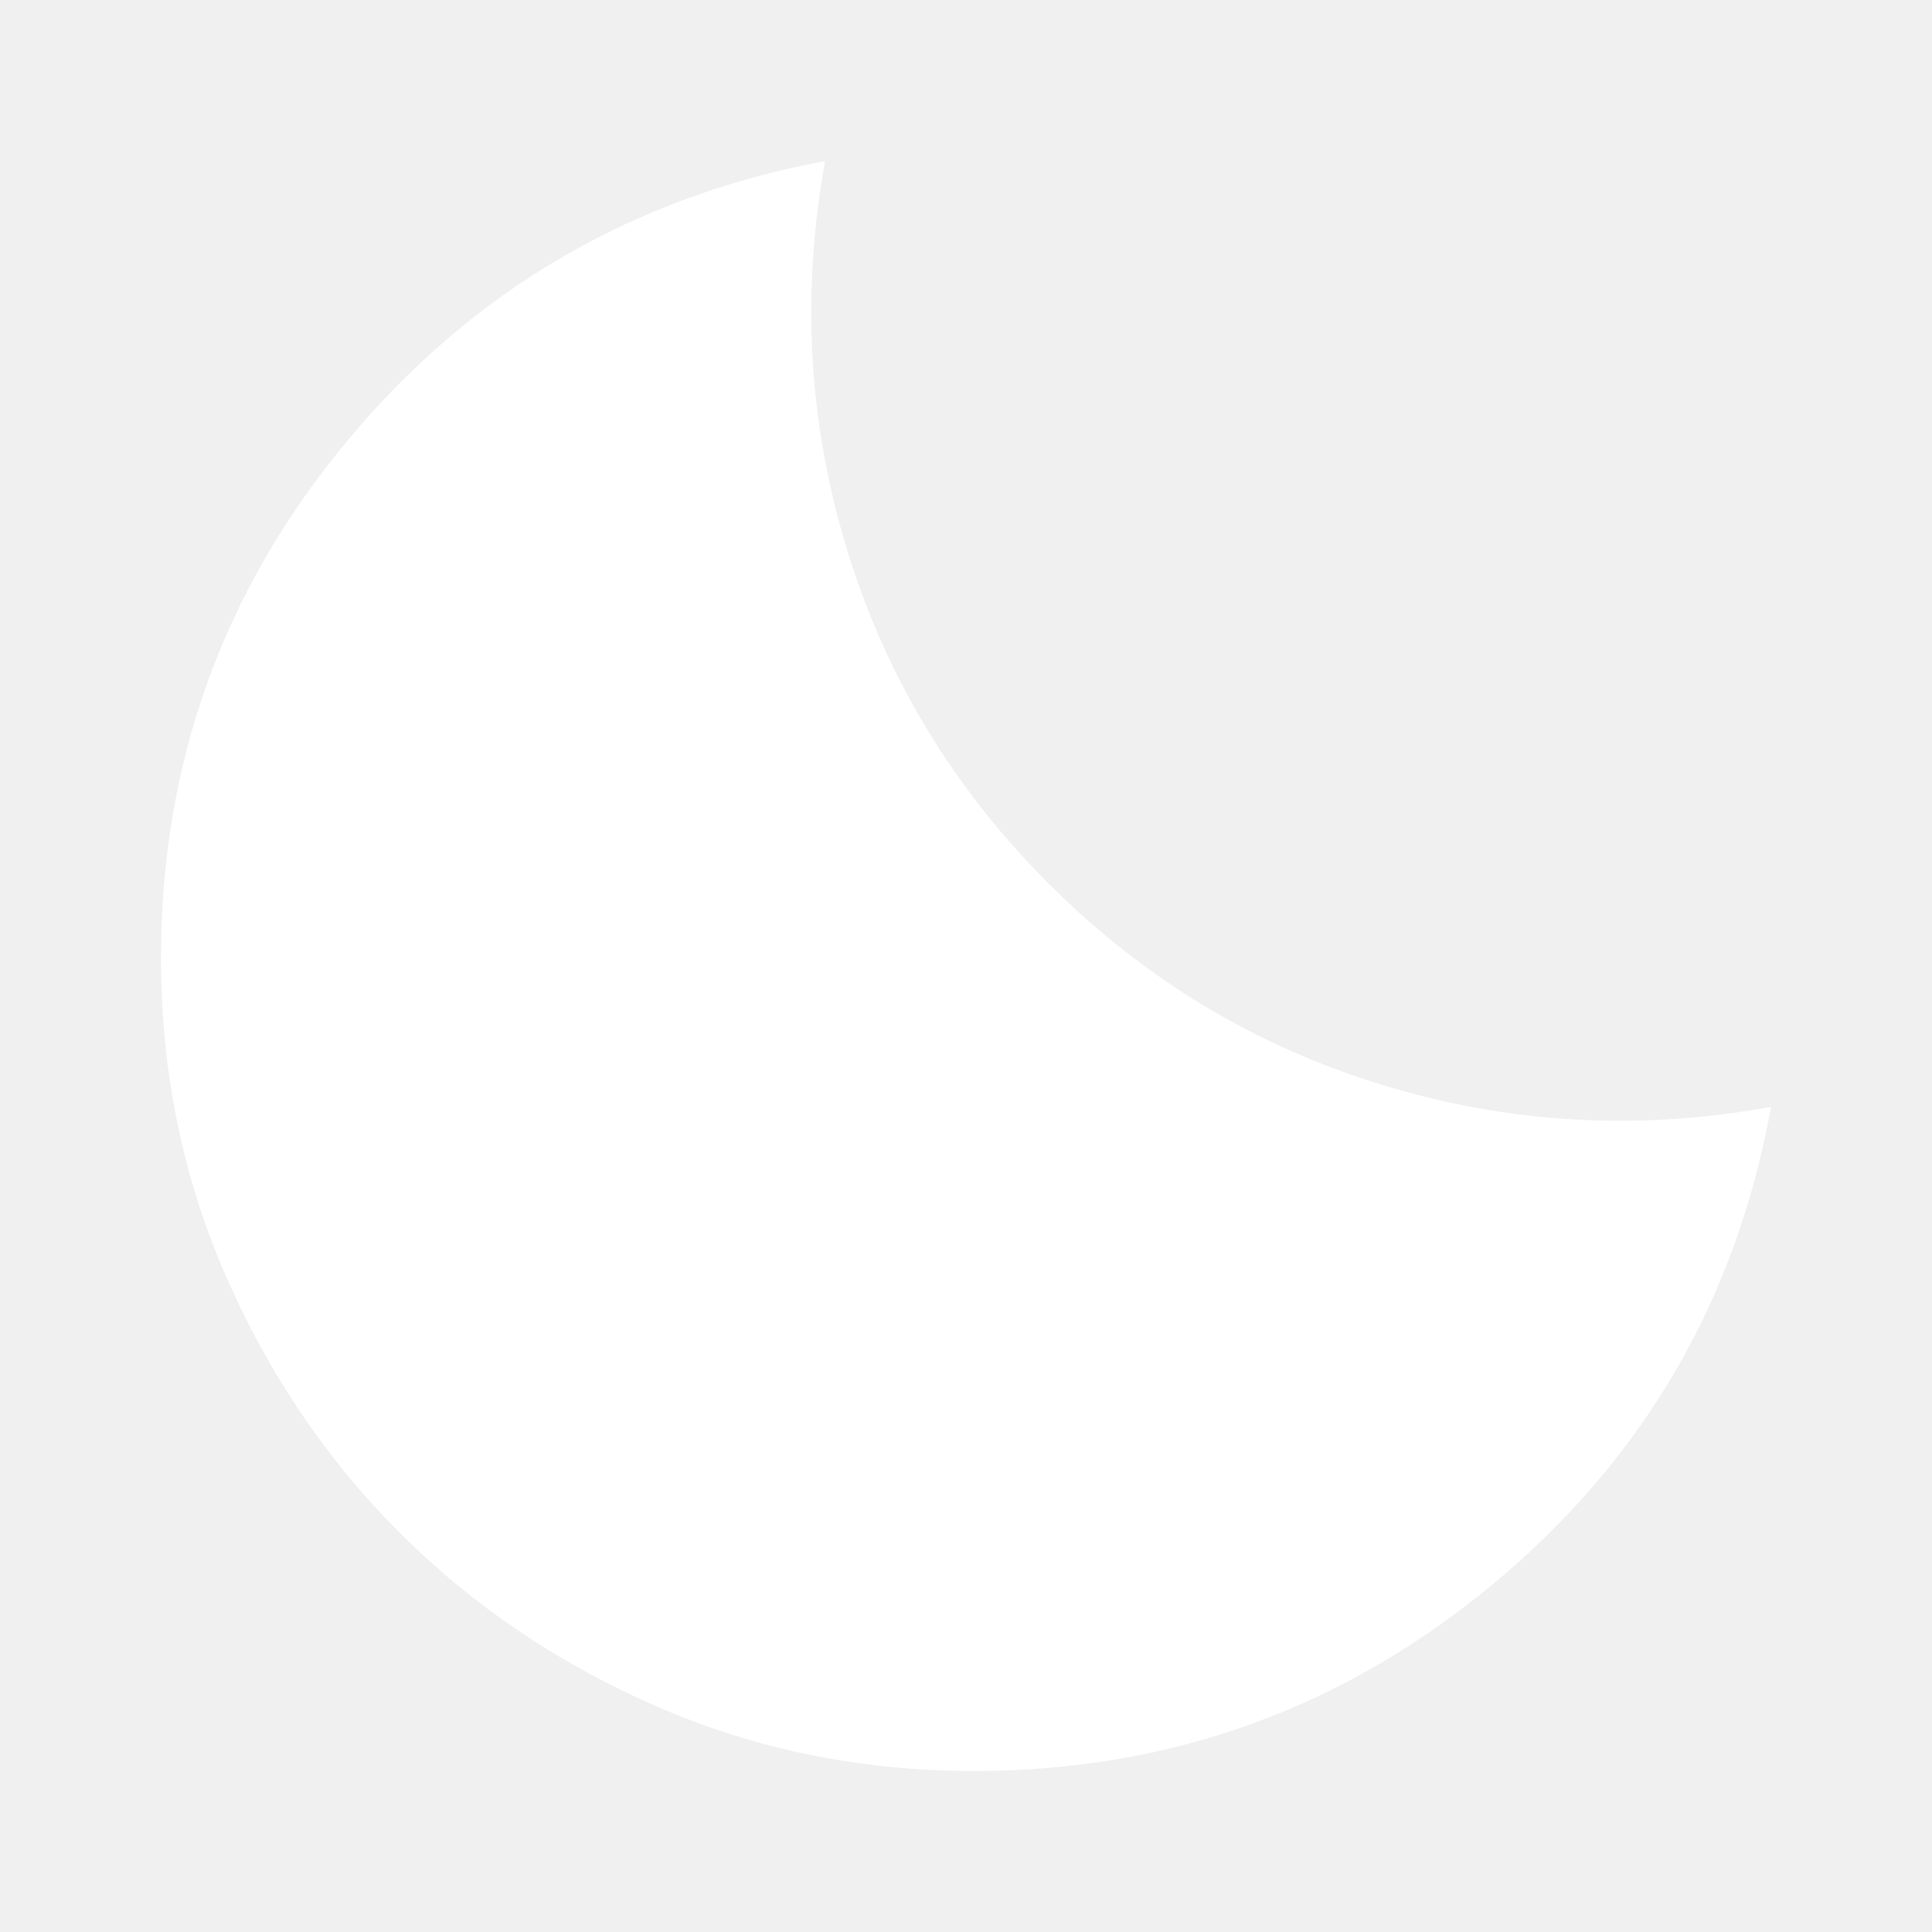
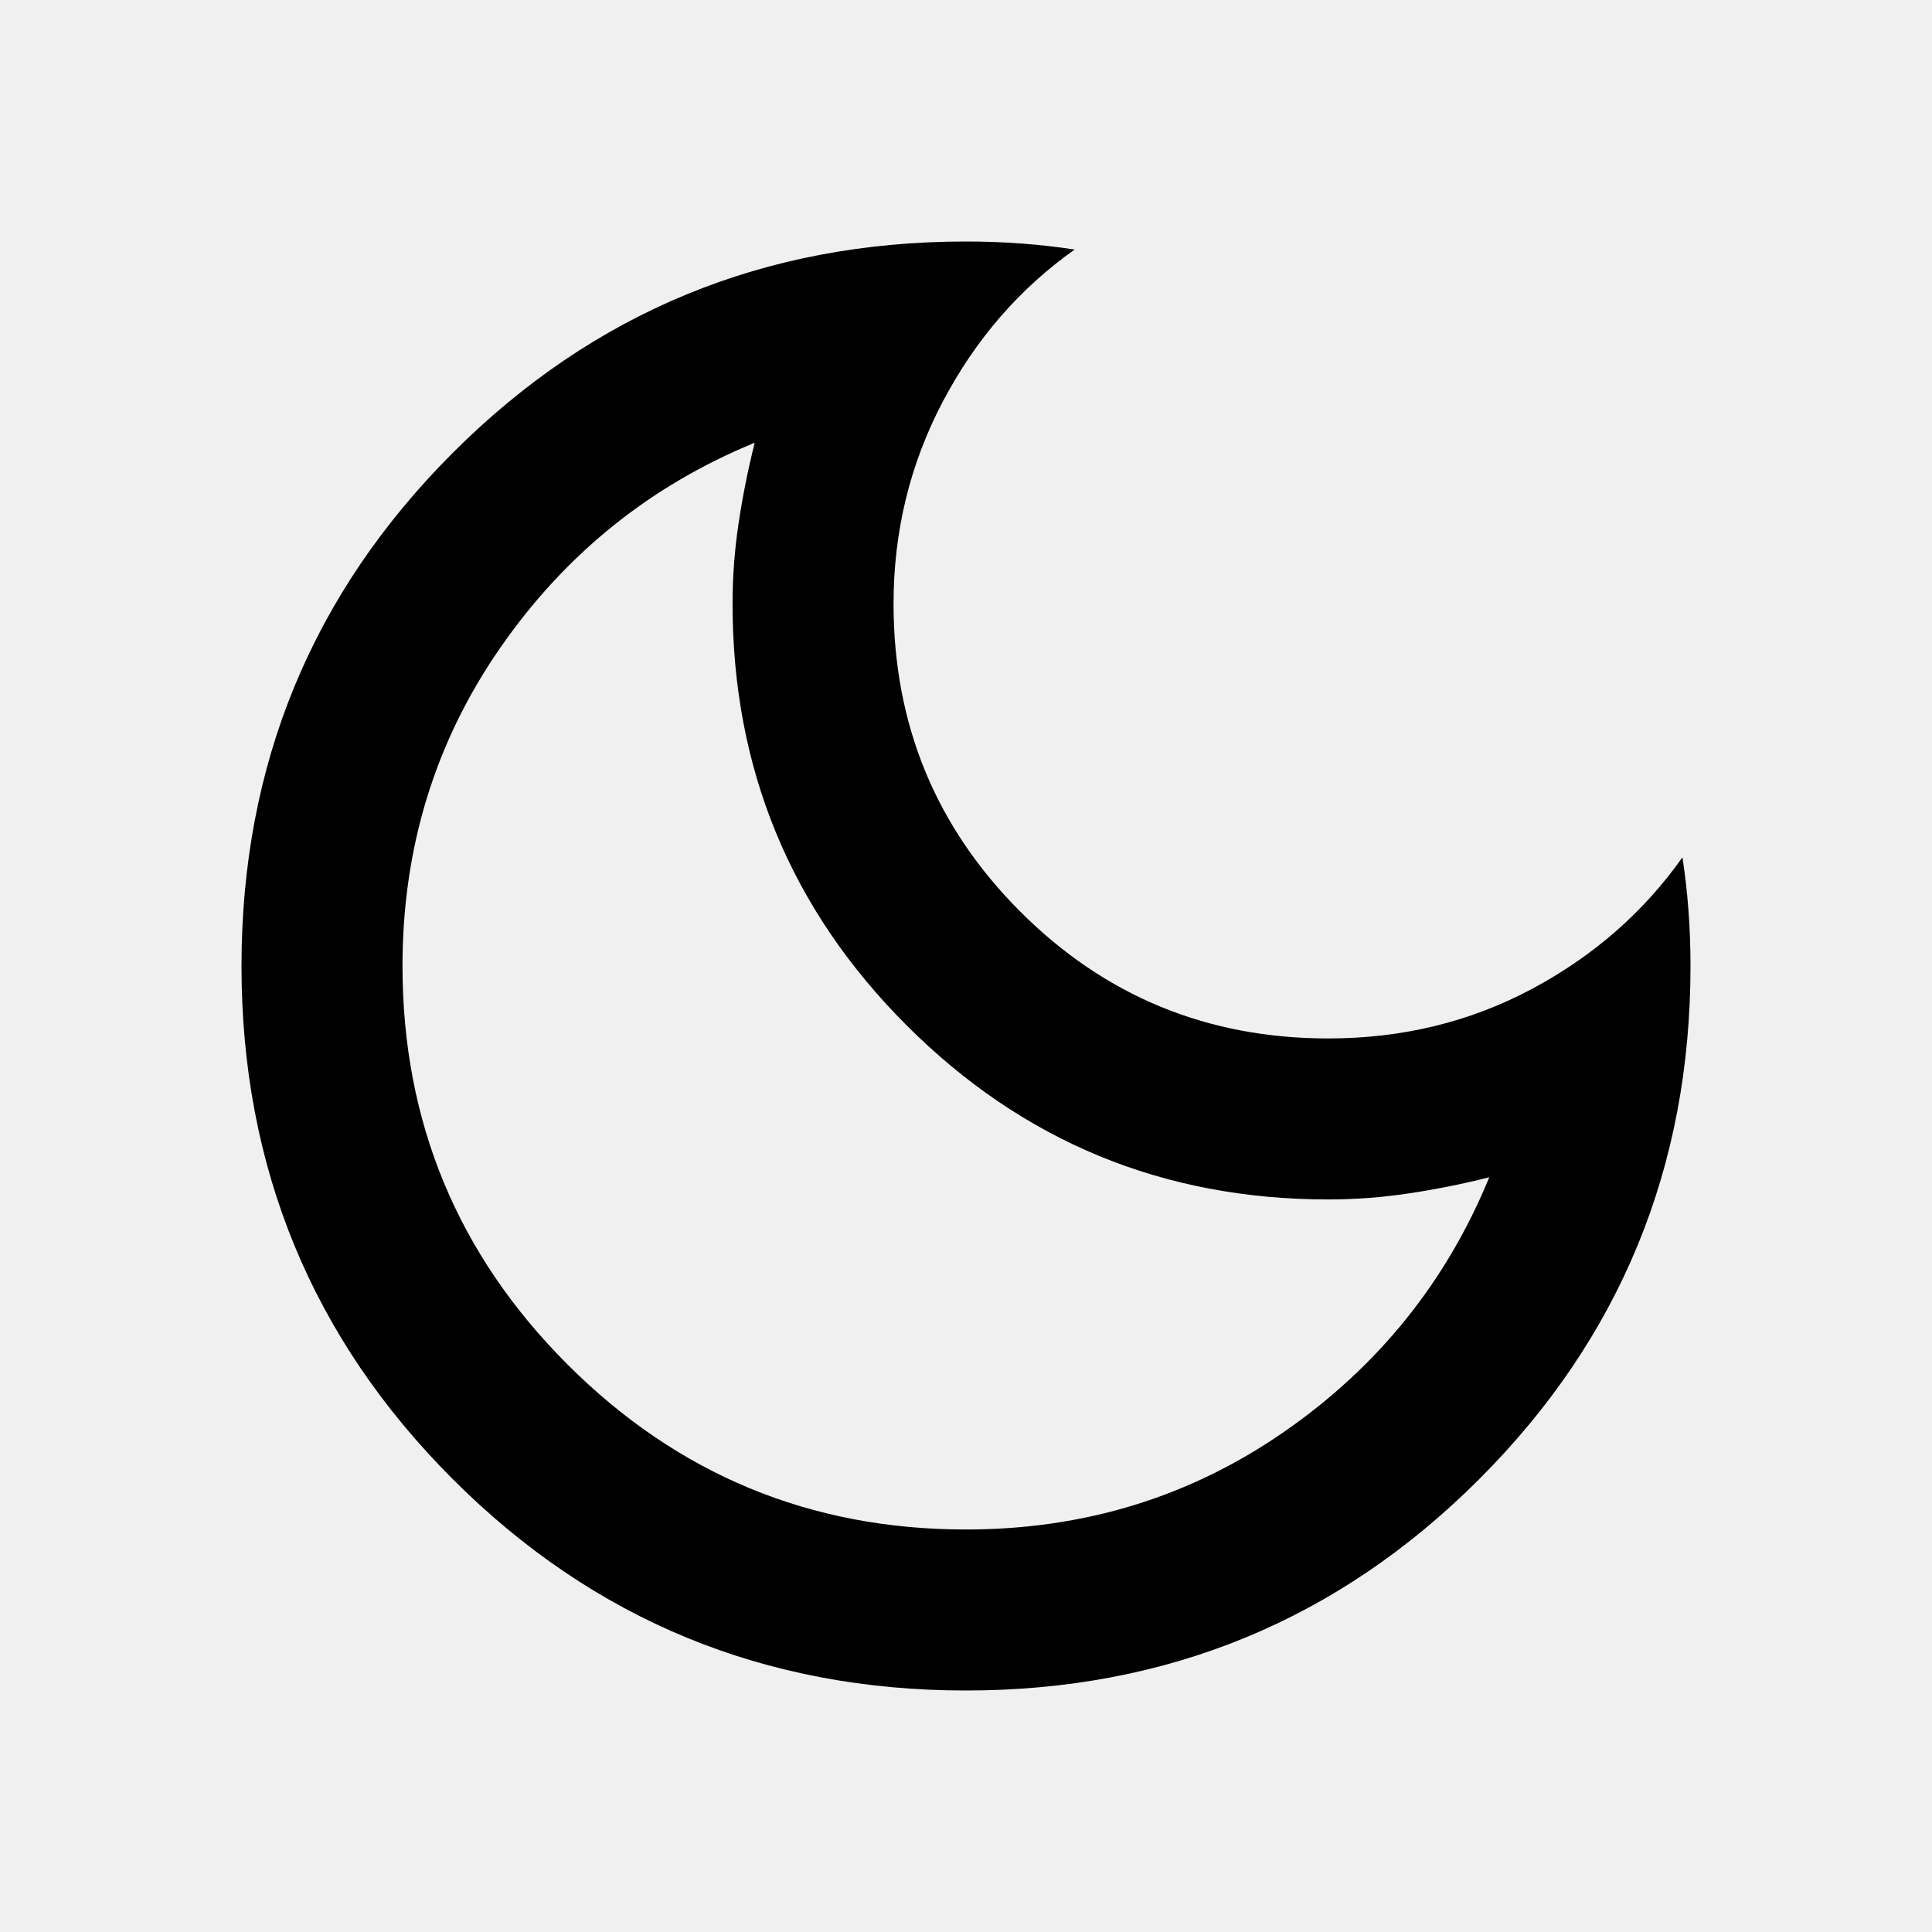
- <svg xmlns="http://www.w3.org/2000/svg" height="24px" viewBox="0 -960 960 960" width="24px" fill="#FFFFFF">
-   <path d="M484-80q-84 0-157.5-32t-128-86.5Q144-253 112-326.5T80-484q0-146 93-257.5T410-880q-18 99 11 193.5T521-521q71 71 165.5 100T880-410q-26 144-138 237T484-80Z" />
+ <svg xmlns="http://www.w3.org/2000/svg" height="24px" viewBox="0 -960 960 960" width="24px" fill="#000000">
+   <path d="M480-120q-150 0-255-105T120-480q0-150 105-255t255-105q14 0 27.5 1t26.5 3q-41 29-65.5 75.5T444-660q0 90 63 153t153 63q55 0 101-24.5t75-65.5q2 13 3 26.5t1 27.5q0 150-105 255T480-120Zm0-80q88 0 158-48.5T740-375q-20 5-40 8t-40 3q-123 0-209.5-86.5T364-660q0-20 3-40t8-40q-78 32-126.5 102T200-480q0 116 82 198t198 82Zm-10-270Z" />
</svg>
